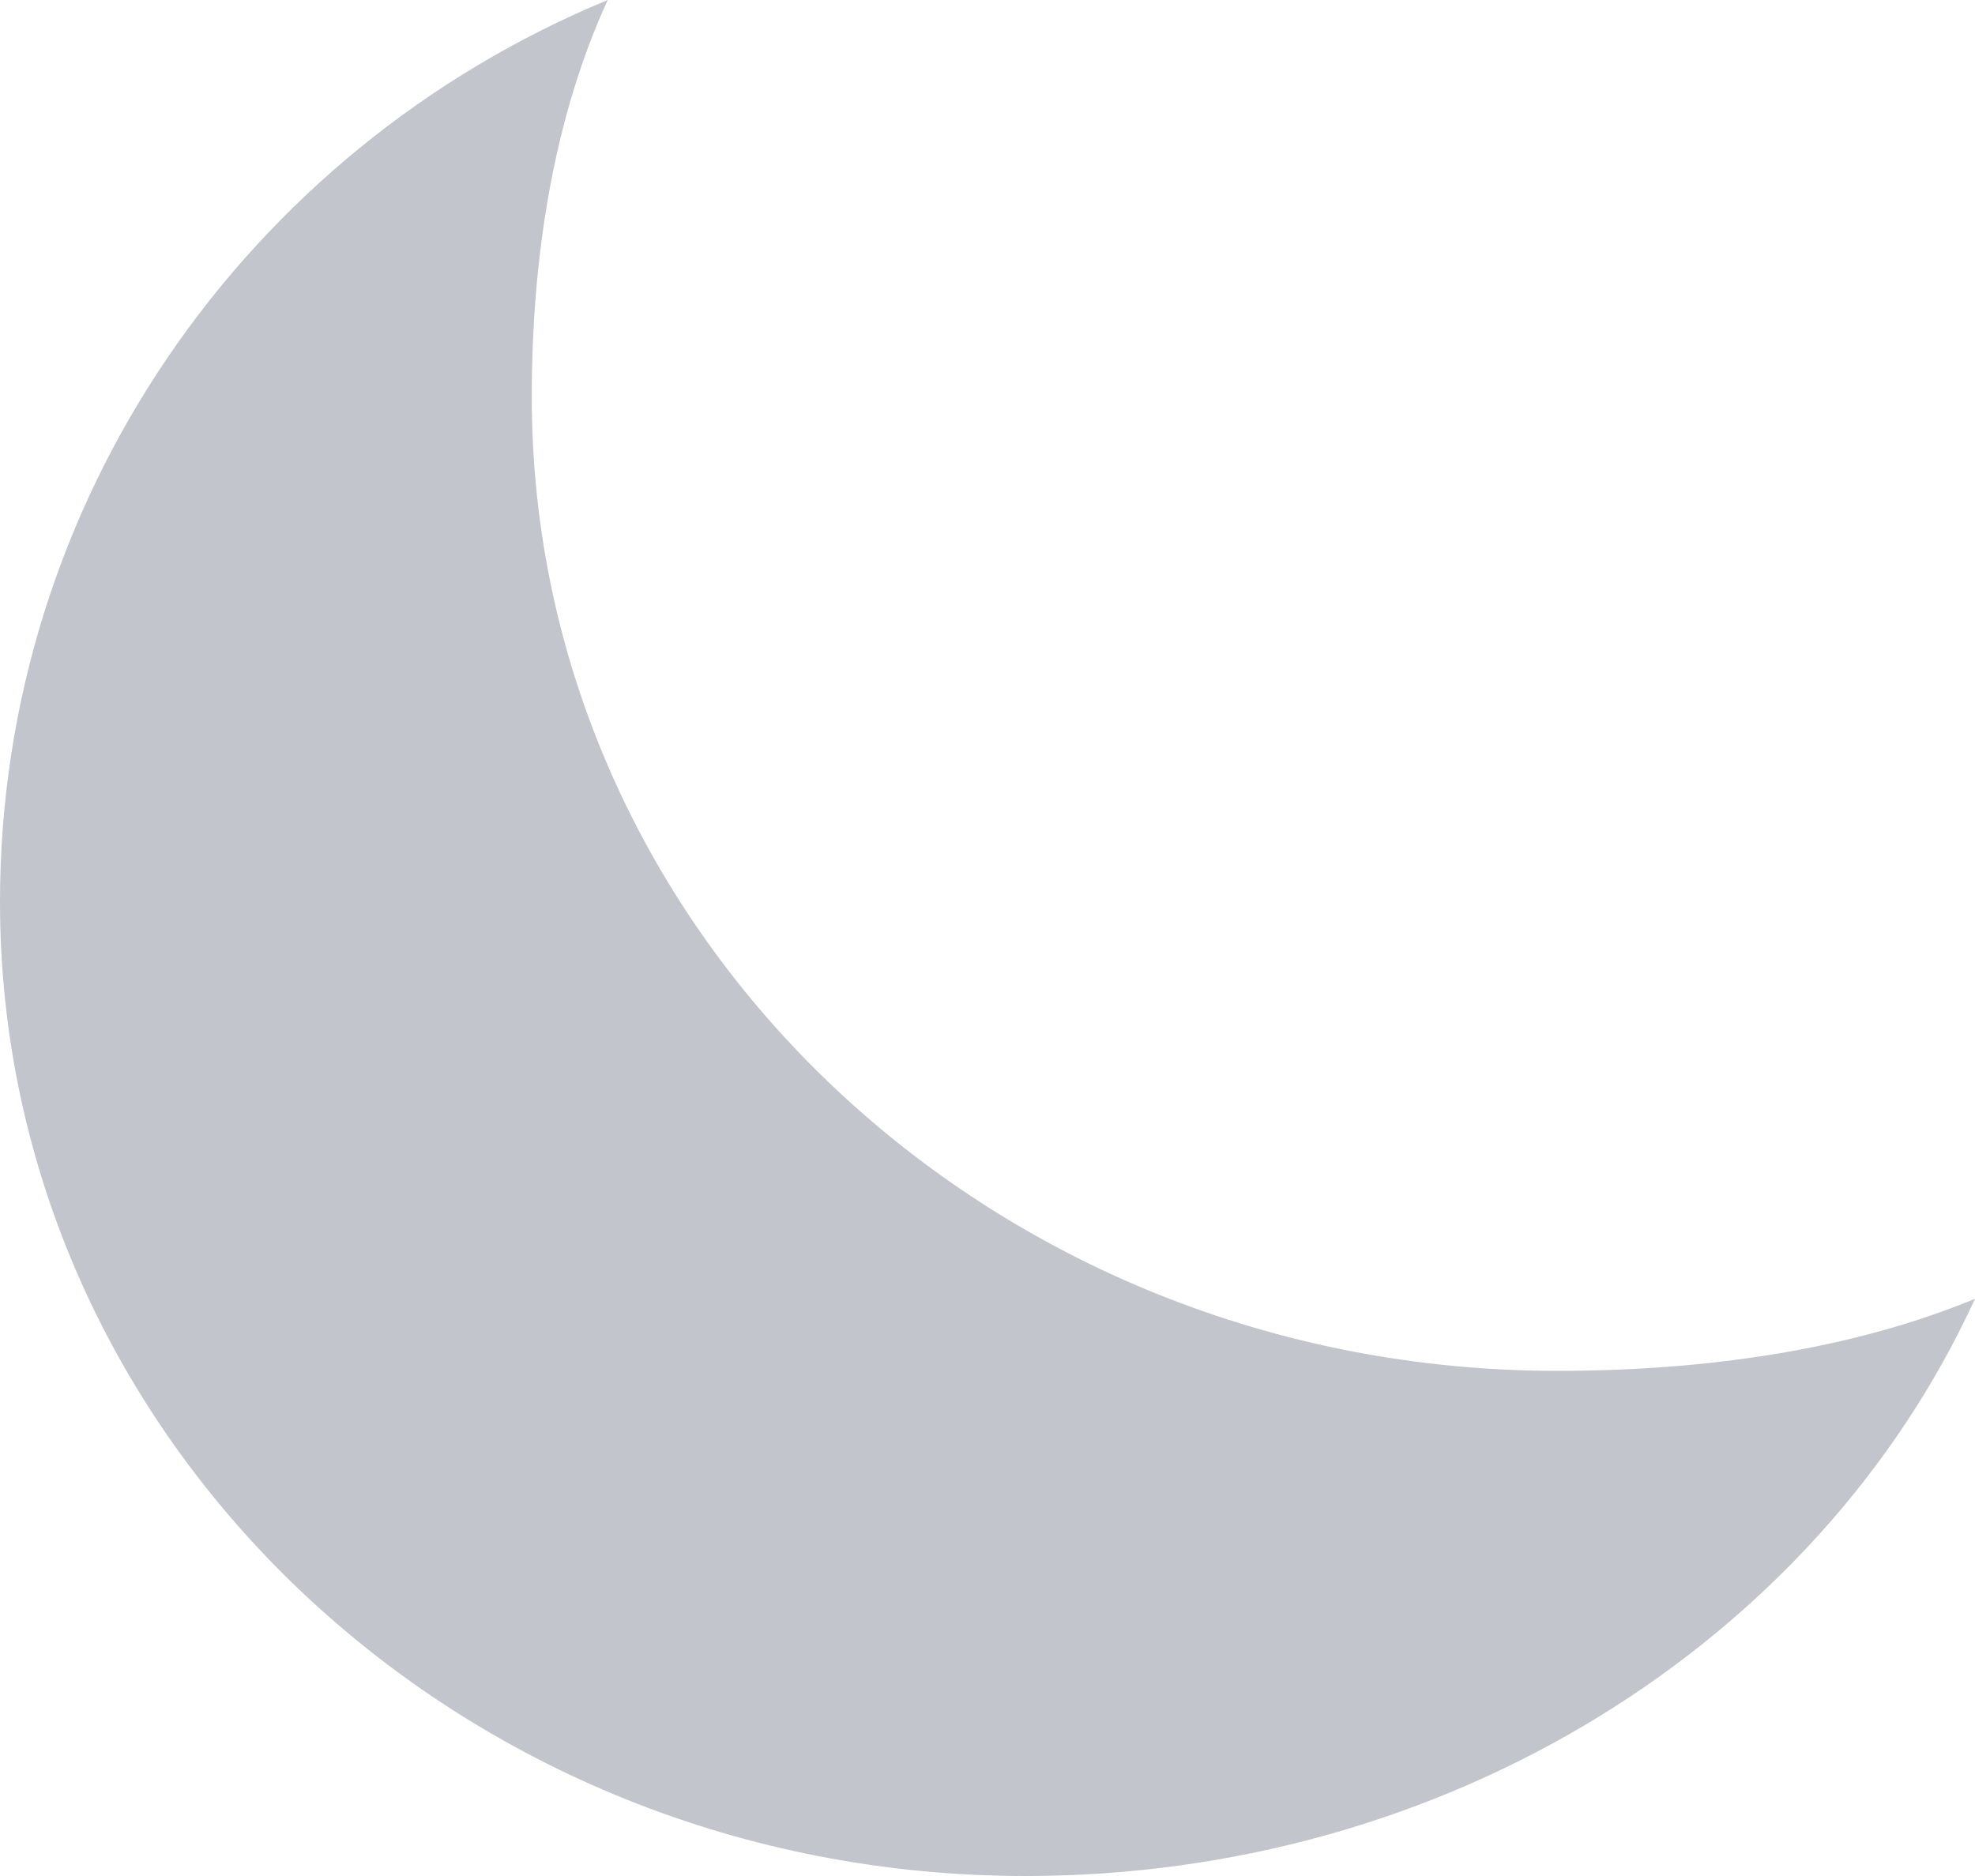
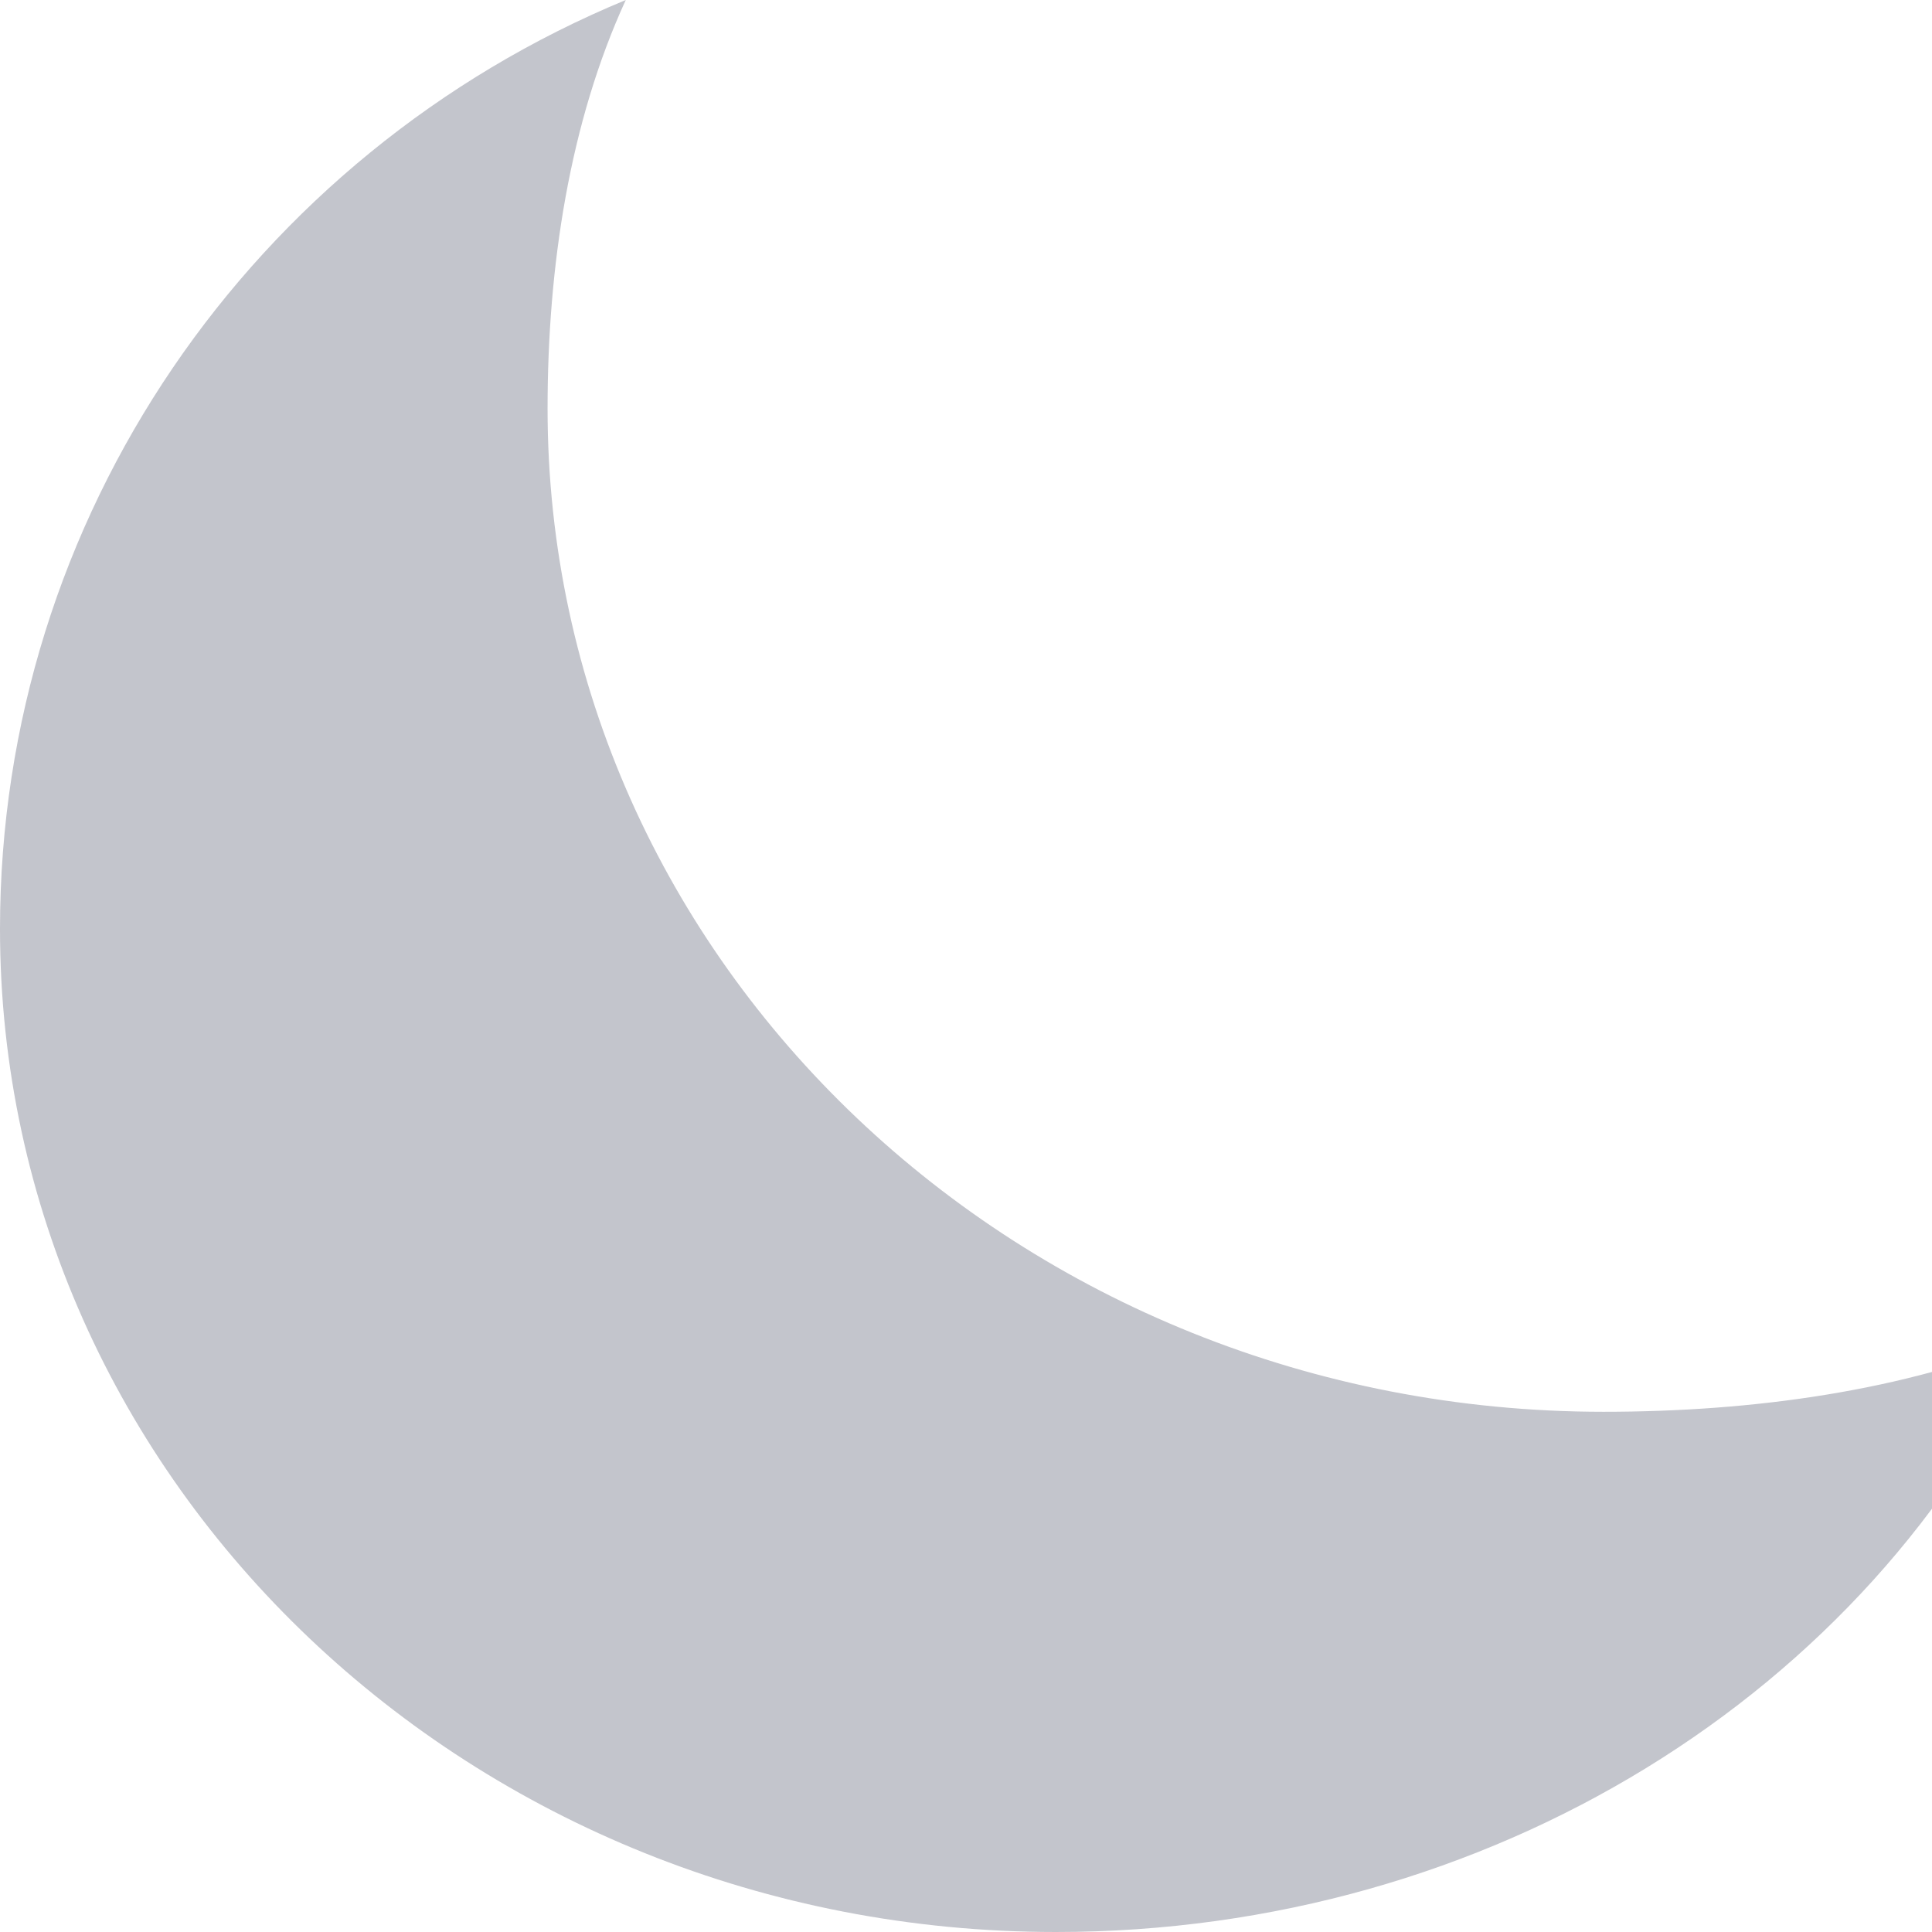
- <svg xmlns="http://www.w3.org/2000/svg" width="20" height="19" viewBox="0 0 20 19" fill="none">
+ <svg xmlns="http://www.w3.org/2000/svg" width="19" height="19" viewBox="0 0 19 19" fill="none">
  <path opacity="0.3" d="M5.385 4.019C5.385 2.62 5.601 1.205 6.154 0C2.479 1.52 0 5.085 0 9.134C0 14.583 4.65 19 10.385 19C14.648 19 18.4 16.645 20 13.154C18.731 13.679 17.241 13.884 15.769 13.884C10.034 13.884 5.385 9.468 5.385 4.019Z" fill="#363B53" />
</svg>
